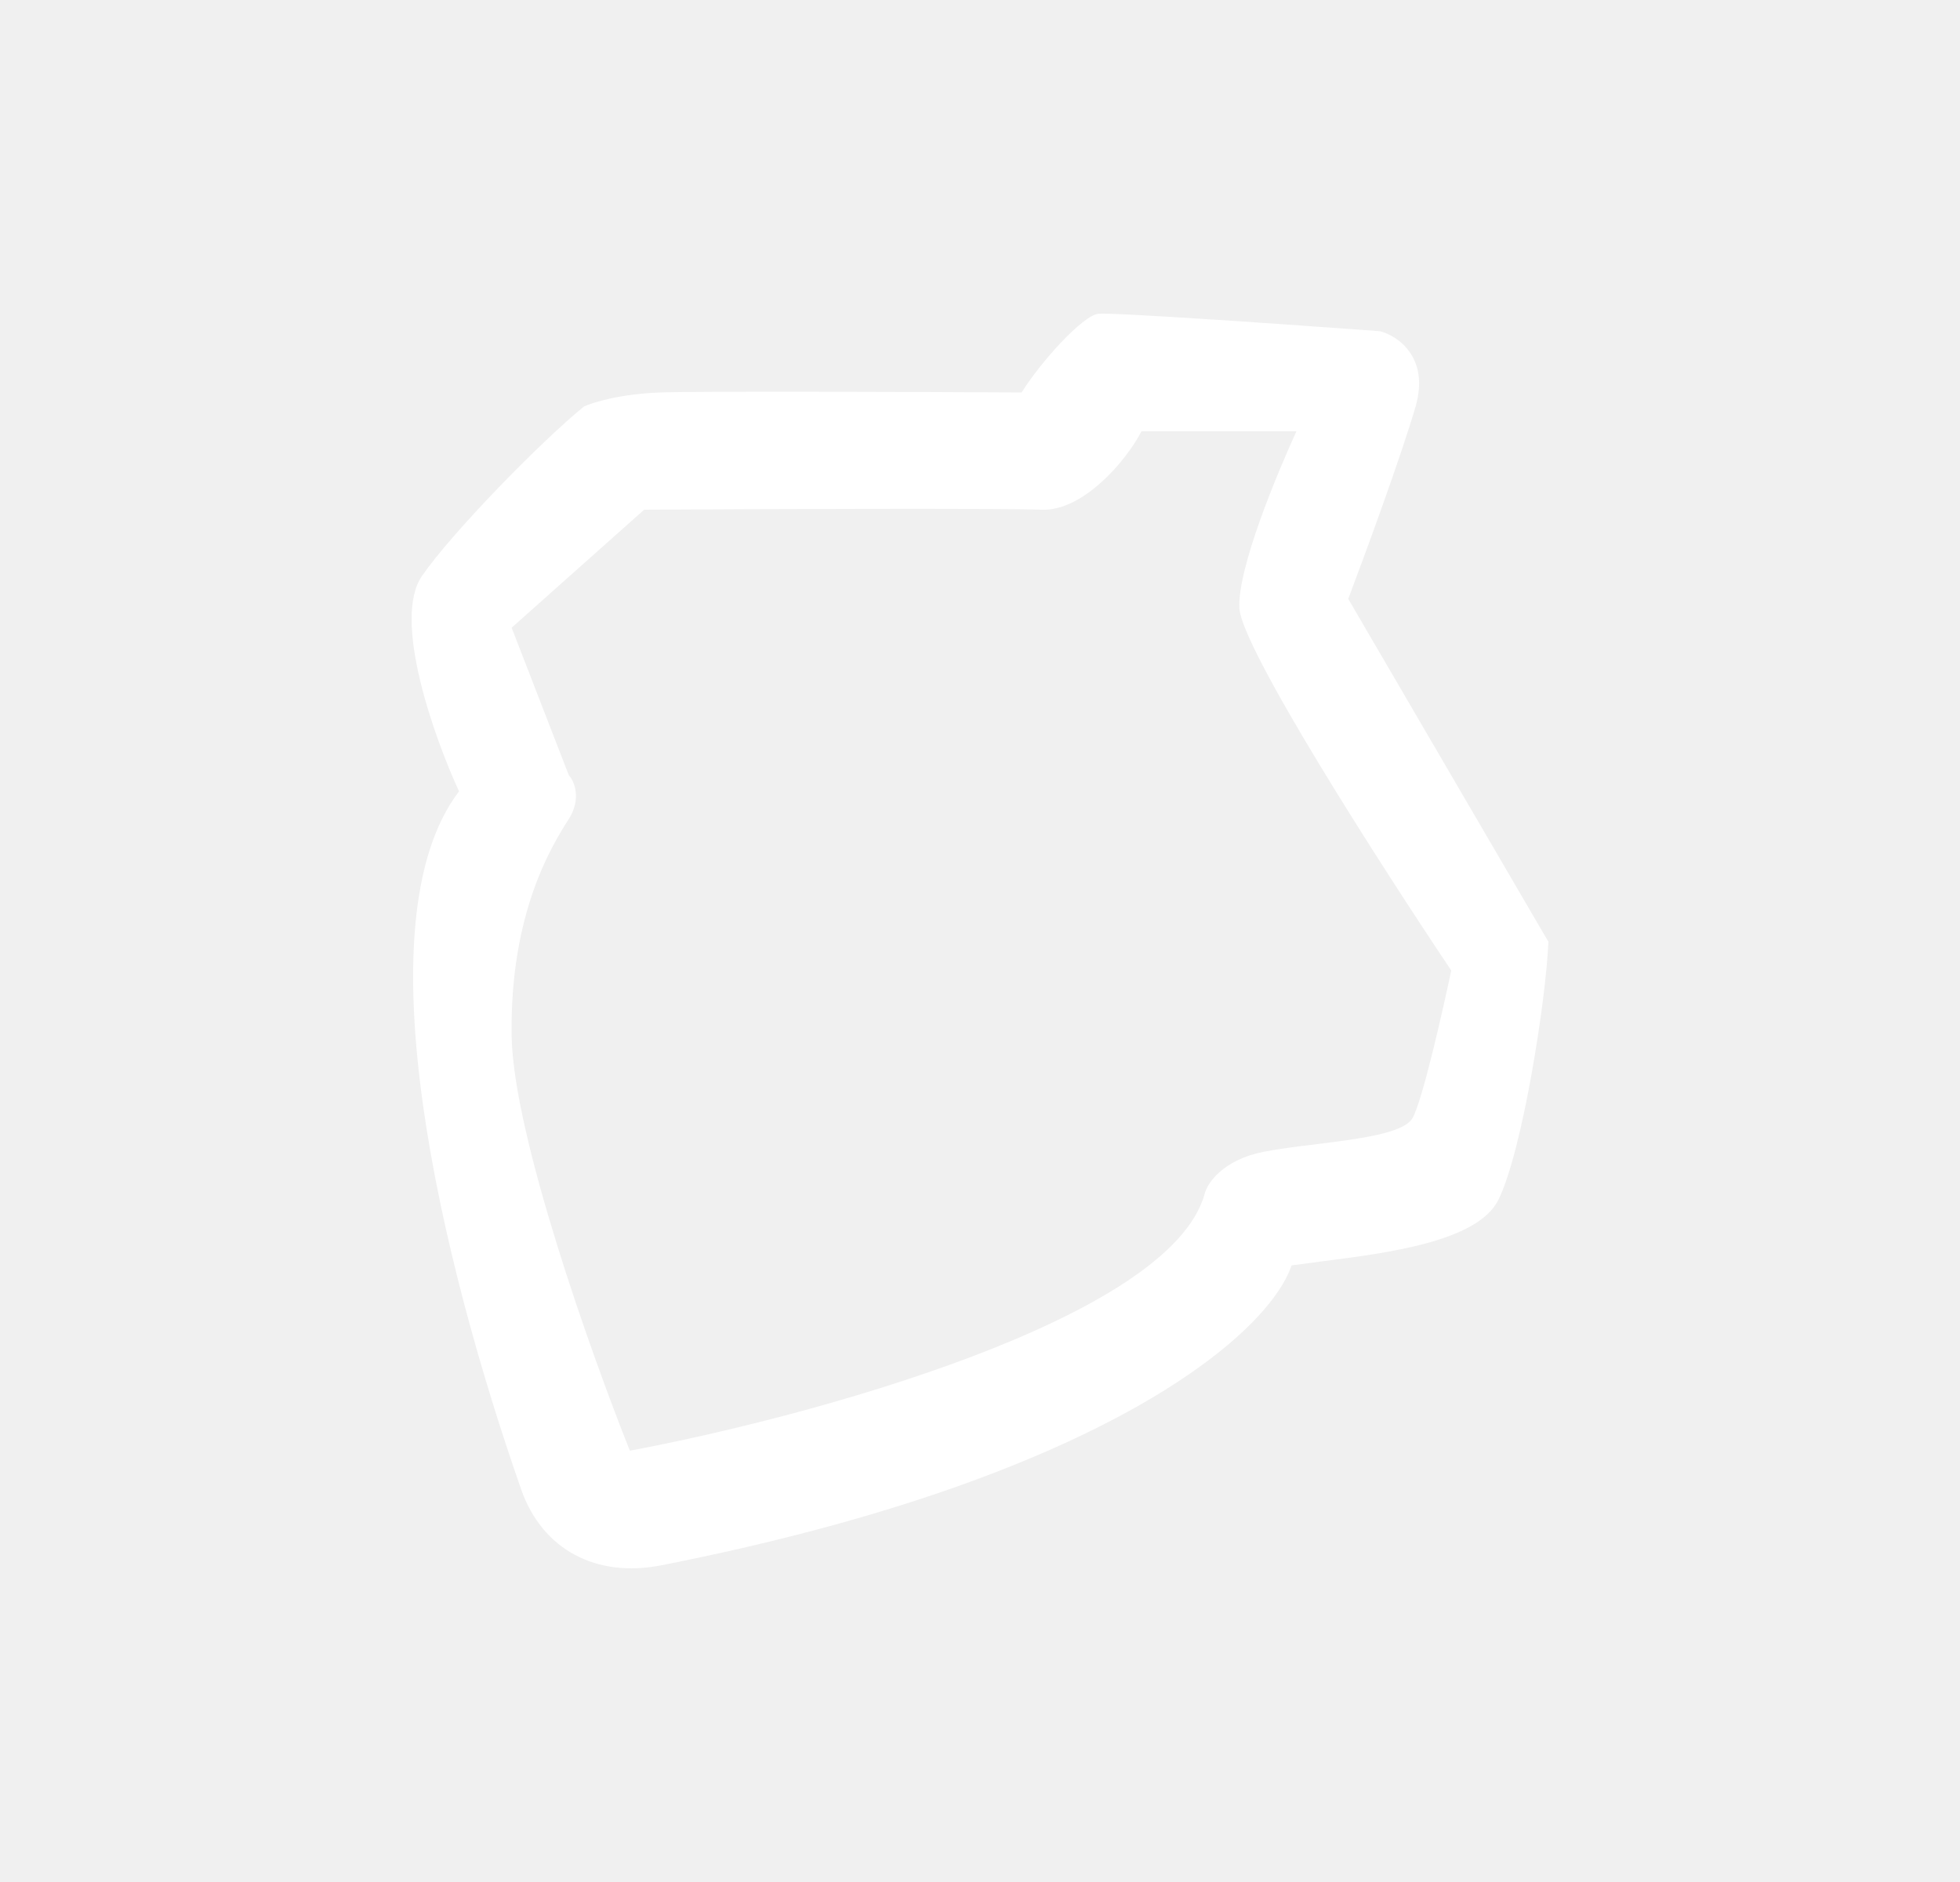
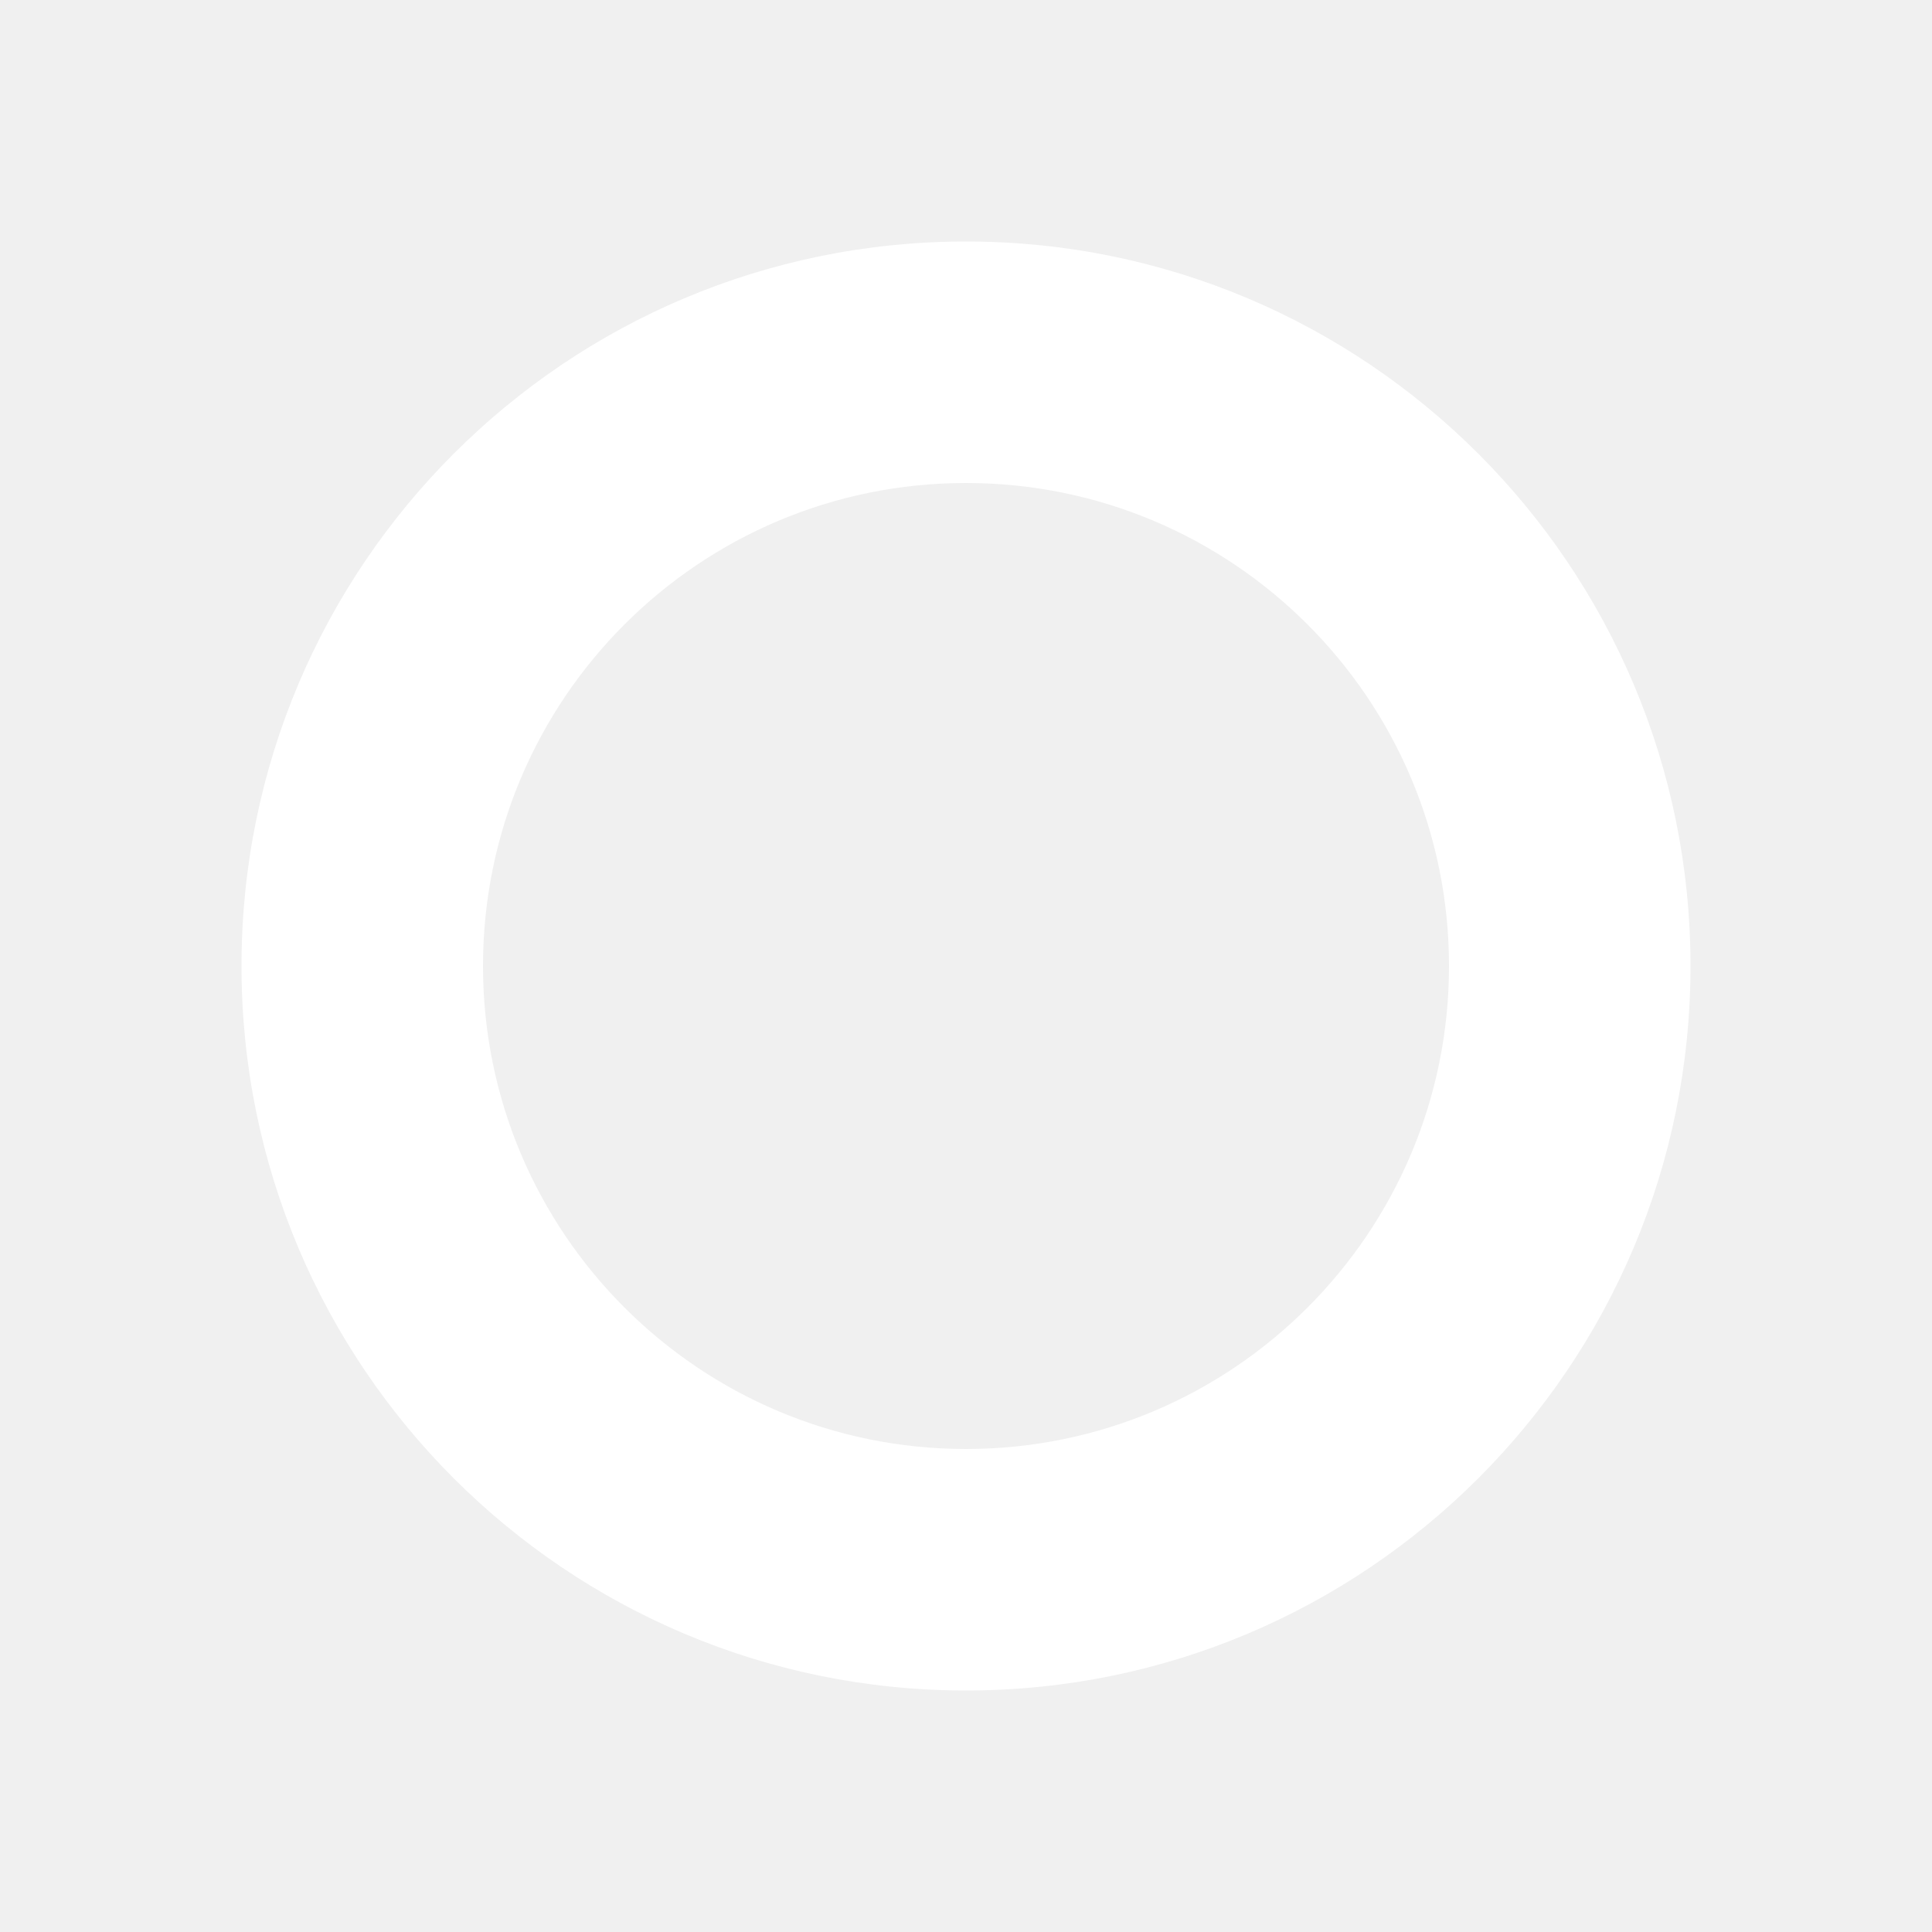
- <svg xmlns="http://www.w3.org/2000/svg" width="25" height="24" fill="none" viewBox="0 0 25 24">
-   <path fill="#fff" fill-rule="evenodd" d="M5.855 10.092c-.316-.685-.854-2.191-.474-2.745.38-.553 1.534-1.732 2.069-2.164.113-.052.465-.16.971-.178.507-.018 3.284-.007 4.61 0 .24-.387.782-.986.98-1.004.2-.018 2.478.141 3.593.223.226.06.632.335.452.96-.181.624-.648 1.896-.859 2.453l2.553 4.373c-.03.736-.33 2.665-.637 3.289-.263.534-1.417.68-2.25.786q-.212.027-.389.052c-.3.889-2.43 2.722-8.043 3.825-.818.16-1.512-.192-1.784-.97-.998-2.855-2.072-7.225-.792-8.9m1.4-.207c.069.076.166.296 0 .56l-.002.002c-.209.33-.752 1.194-.727 2.767.021 1.26 1.014 4.05 1.508 5.286 2.262-.423 6.895-1.672 7.332-3.278.035-.136.234-.432.753-.534.194-.038.426-.067.66-.095.557-.07 1.129-.14 1.239-.337.125-.223.38-1.347.493-1.88-.892-1.33-2.682-4.117-2.703-4.625-.021-.509.476-1.7.728-2.251H14.56c-.208.398-.754 1.02-1.274 1s-3.596-.009-5.07 0l-1.69 1.505z" clip-rule="evenodd" />
+ <svg xmlns="http://www.w3.org/2000/svg" width="24" height="24" fill="none" viewBox="0 0 24 24">
+   <path fill="#fff" fill-rule="evenodd" d="M12 18a6 6 0 1 0 0-12 6 6 0 0 0 0 12m0 3a9 9 0 1 0 0-18 9 9 0 0 0 0 18" clip-rule="evenodd" />
</svg>
